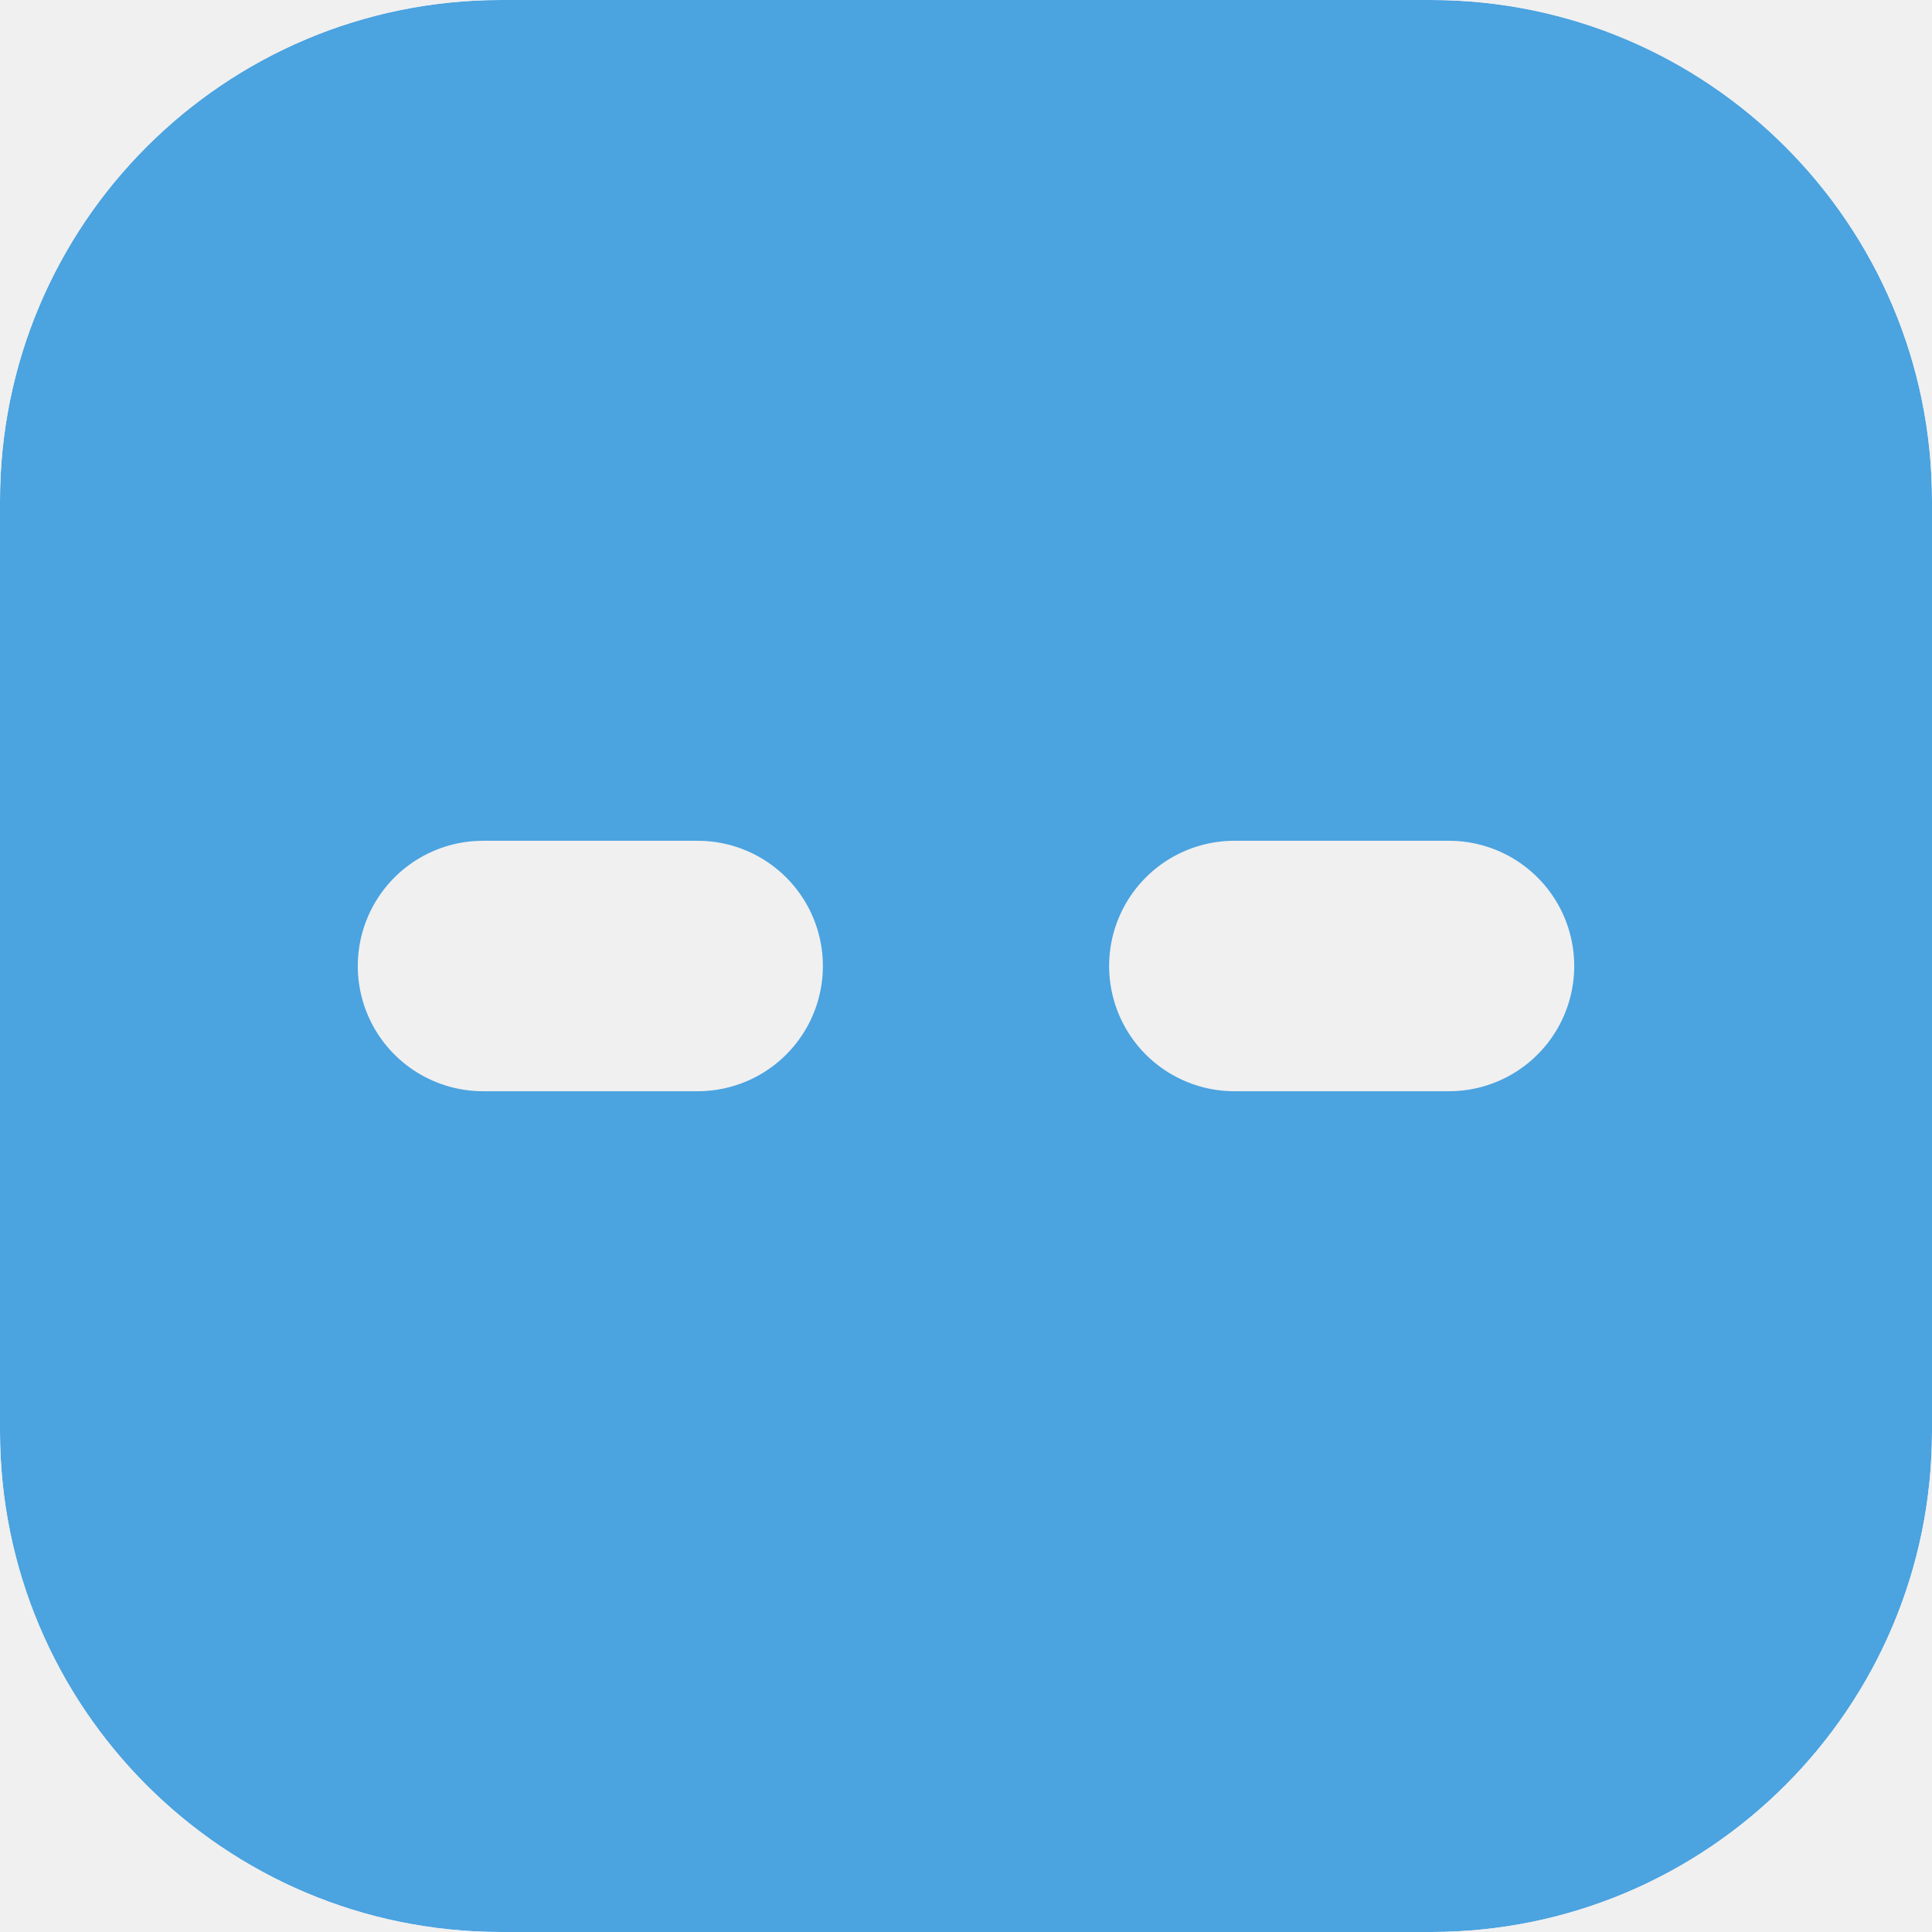
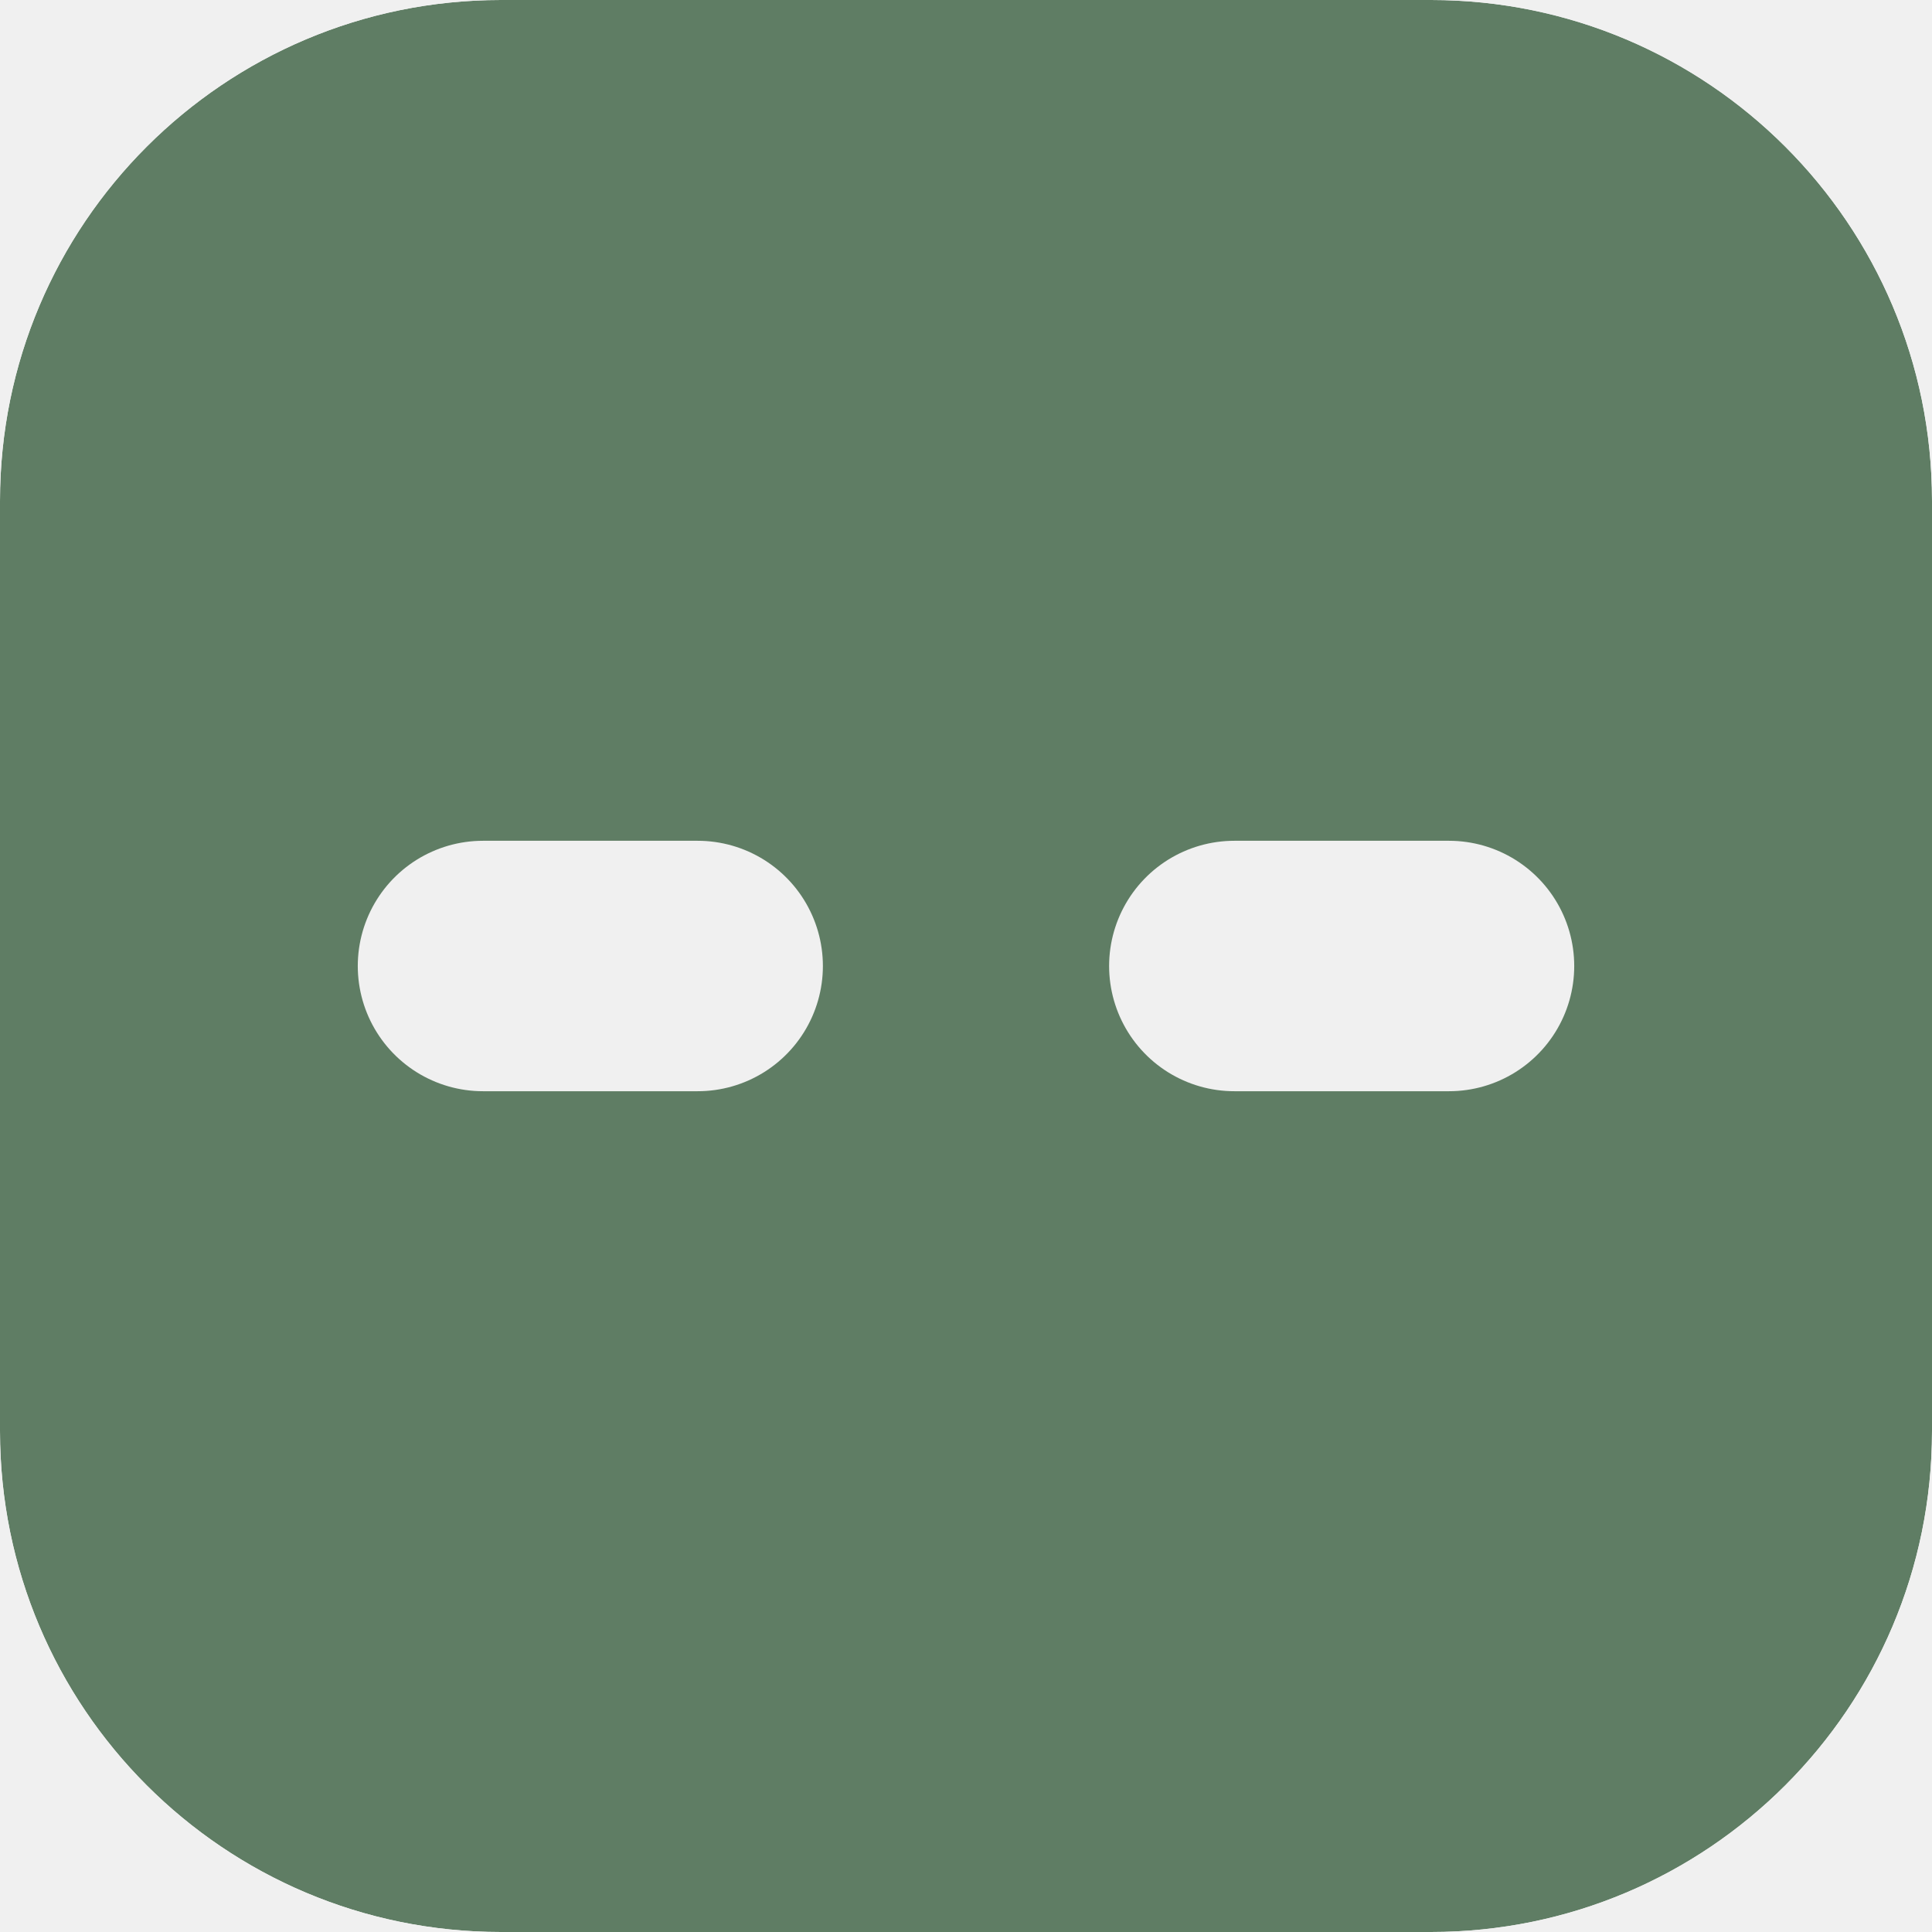
<svg xmlns="http://www.w3.org/2000/svg" viewBox="0 0 108 108" width="216" height="216" role="img" aria-labelledby="betar-logo-title">
  <defs>
    <mask id="betar-void">
      <rect x="0" y="0" width="108" height="108" rx="28" fill="#FFFFFF" />
      <g stroke="#000000" stroke-width="14" stroke-linecap="round">
        <path d="M27,54 L39,54" />
        <path d="M69,54 L81,54" />
      </g>
    </mask>
  </defs>
-   <rect x="0" y="0" width="108" height="108" rx="28" fill="#4BA3E0" mask="url(#betar-void)" />
+   <rect x="0" y="0" width="108" height="108" rx="28" fill="#5F7D64" mask="url(#betar-void)" />
</svg>
